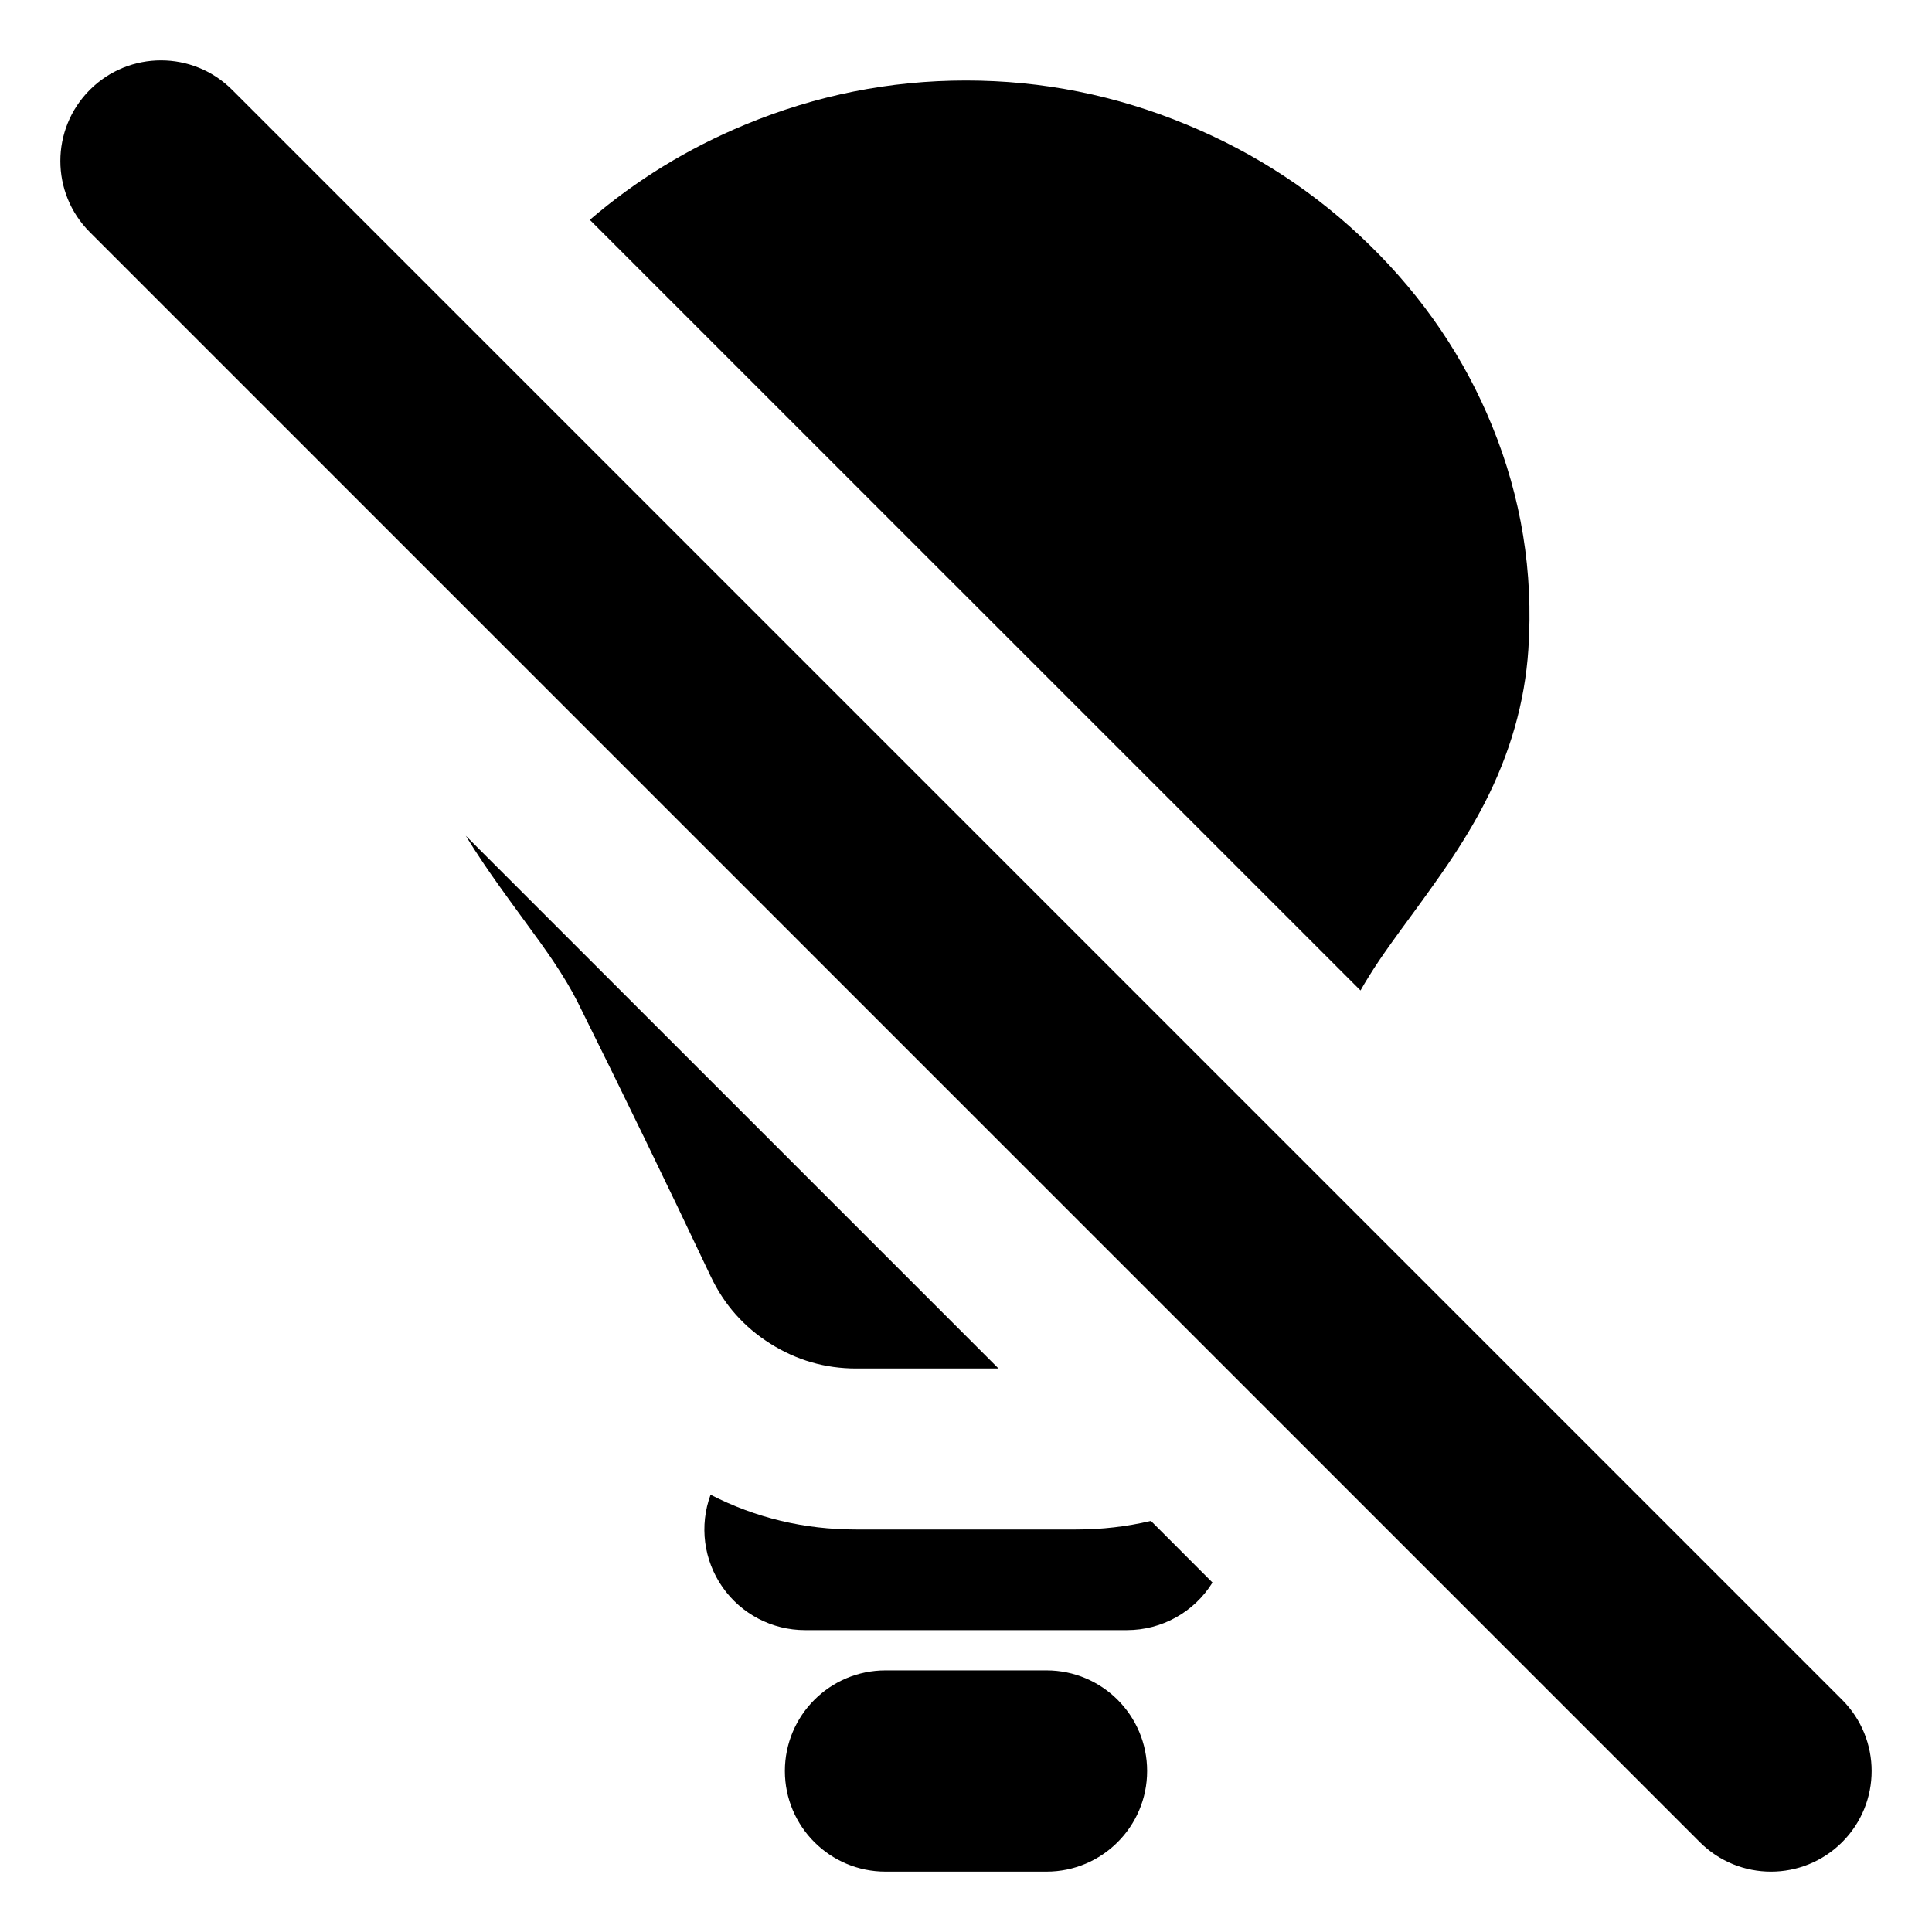
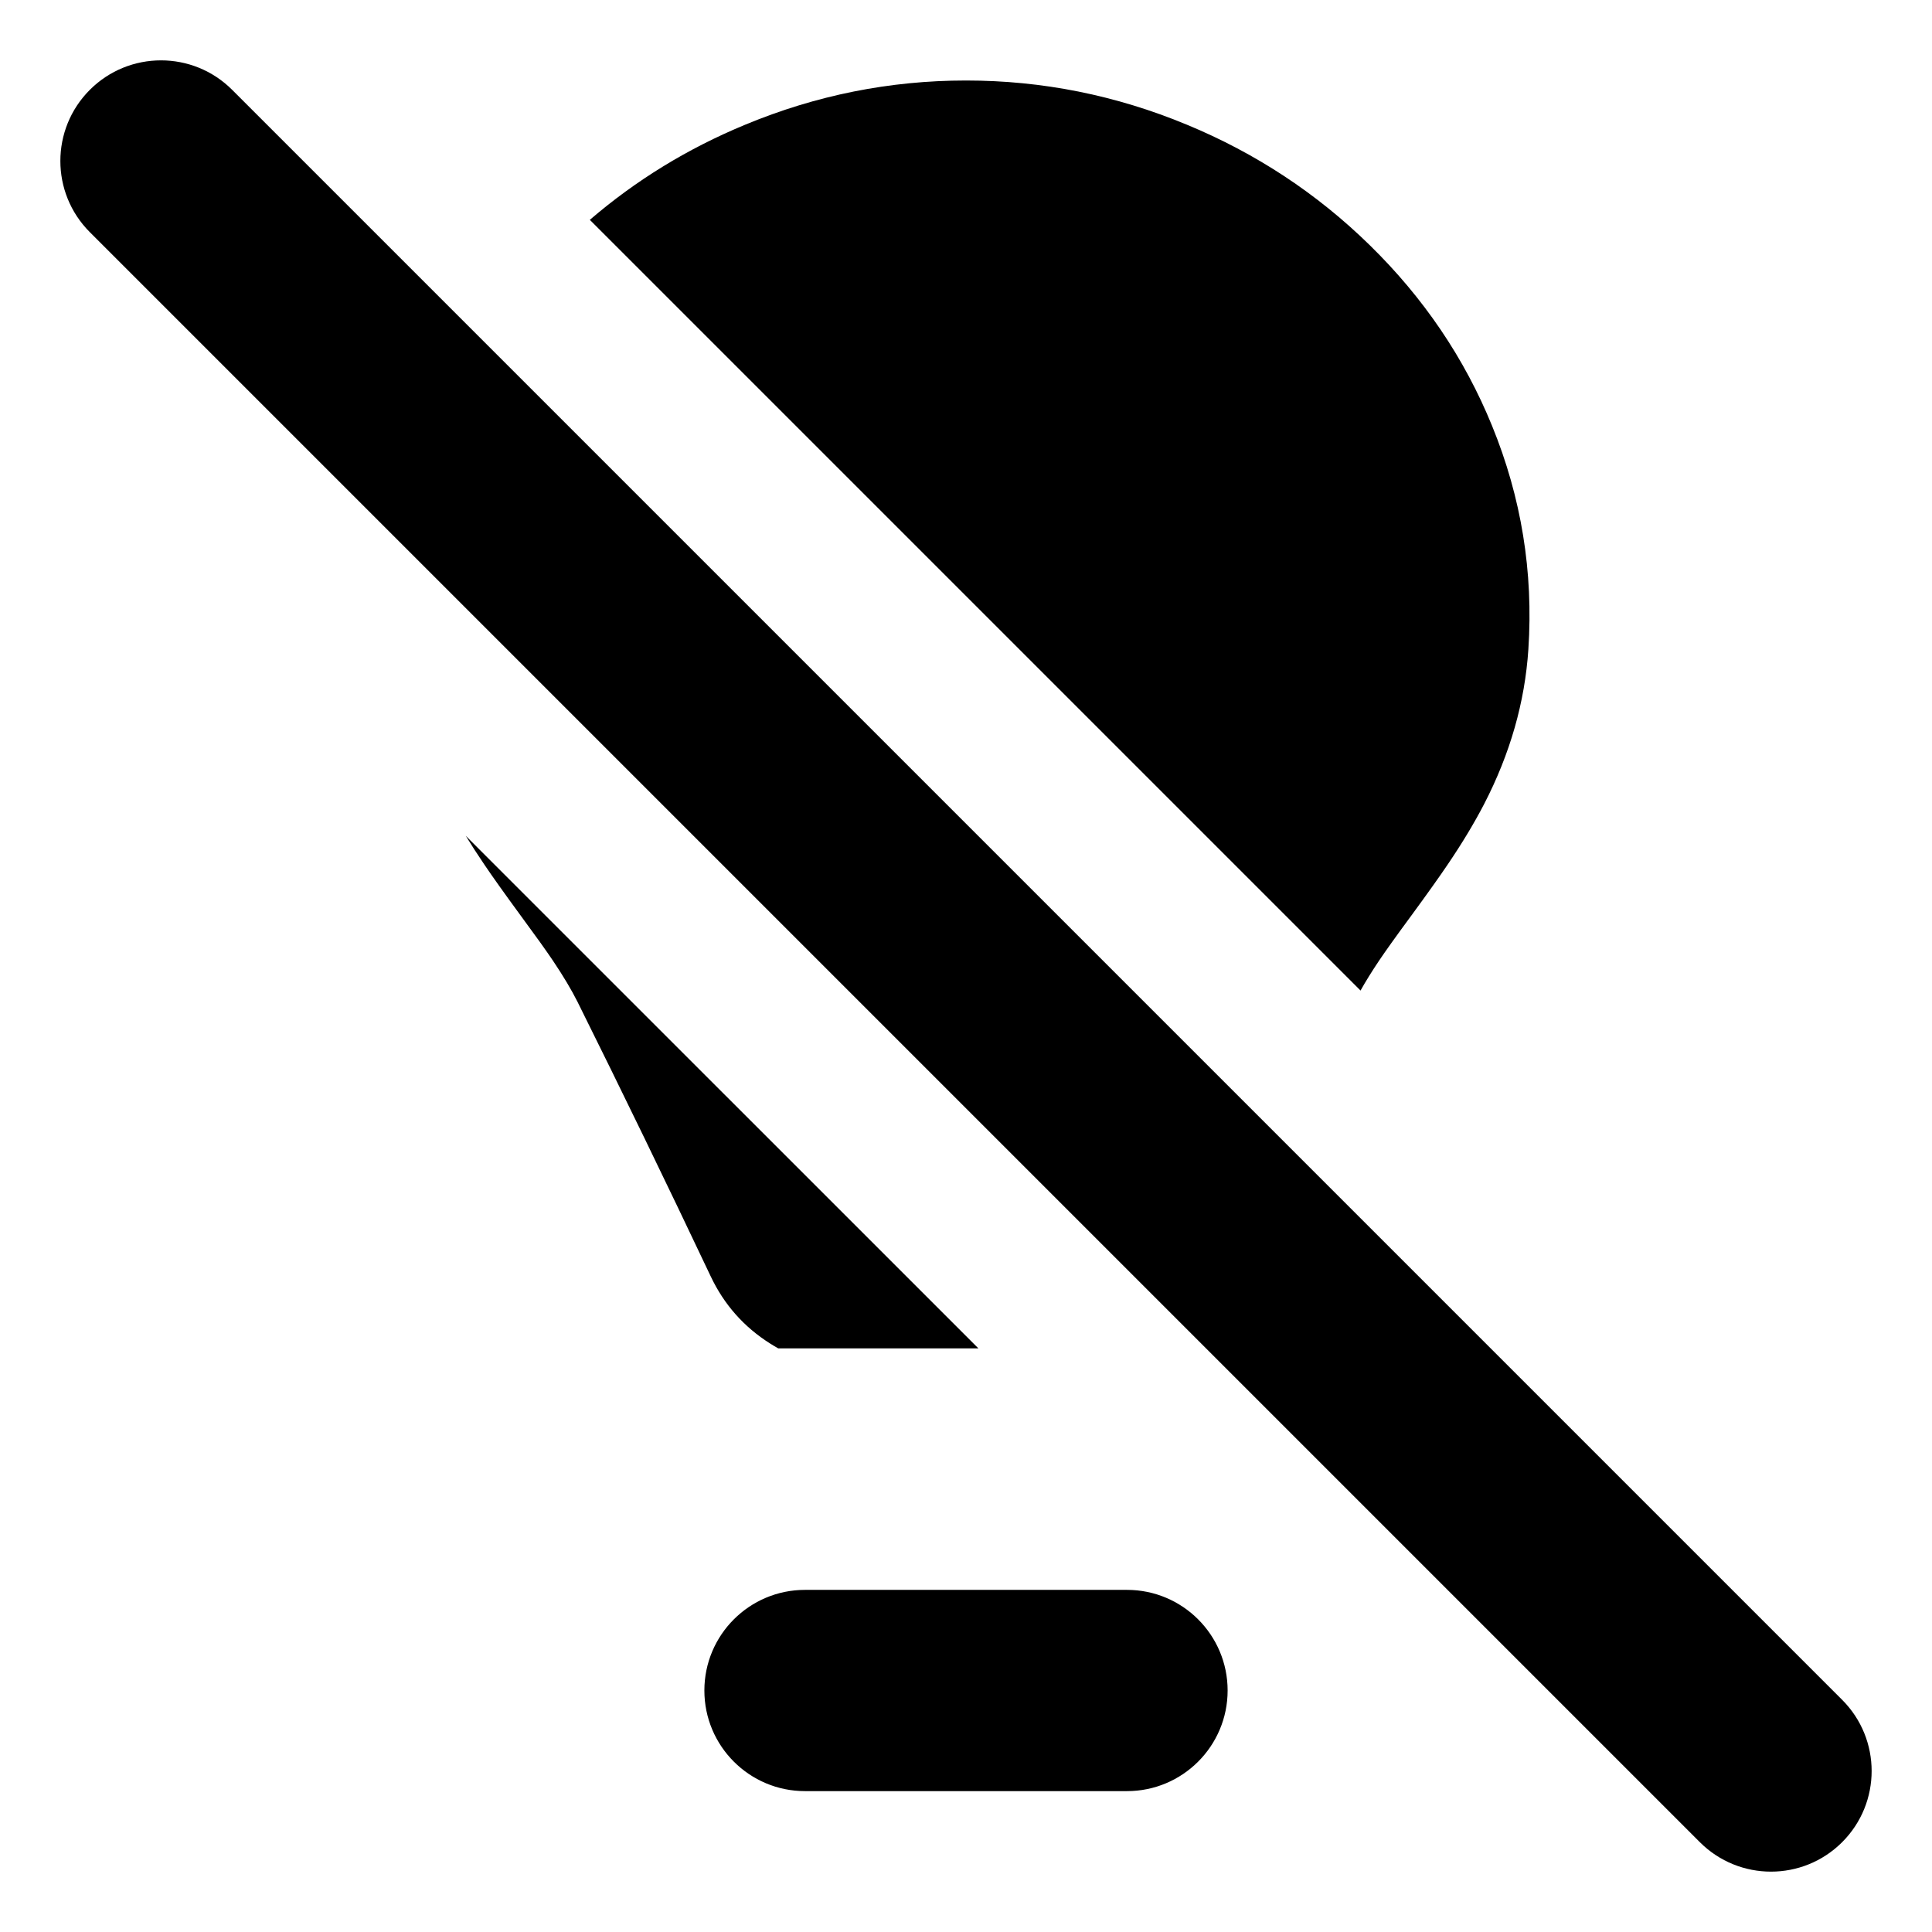
<svg xmlns="http://www.w3.org/2000/svg" width="24" height="24" viewBox="0 0 24 24" fill="currentColor" fill-rule="evenodd">
-   <path d="m22.884 21.116-20-20a1.25 1.25 0 0 0-1.768 1.768l20 20a1.25 1.25 0 0 0 1.768-1.768m-5.755-9.179q-.132.197-.228.367L7.327 2.731q.86-.739 1.928-1.182Q10.578 1 12 1q1.421 0 2.744.549 1.287.533 2.271 1.496 1.006.984 1.52 2.245.546 1.336.451 2.776-.065.985-.55 1.923-.182.351-.448.744-.15.223-.454.638-.281.381-.405.566M12.404 17l-6.618-6.618q.104.171.226.351.15.223.454.638.281.381.405.566.19.283.303.508.844 1.698 1.656 3.413.248.523.737.832.49.31 1.069.31zm2.658 2.659-.765-.766q-.451.107-.933.107h-2.729q-.966 0-1.808-.432A1.25 1.25 0 0 0 10 20.25h4a1.25 1.25 0 0 0 1.062-.591M9.75 22c0 .69.56 1.25 1.25 1.25h2a1.25 1.25 0 0 0 0-2.5h-2c-.69 0-1.25.56-1.25 1.25" />
+   <path d="m22.884 21.116-20-20a1.25 1.25 0 0 0-1.768 1.768l20 20a1.25 1.25 0 0 0 1.768-1.768m-5.755-9.179q-.132.197-.228.368L7.327 2.731q.86-.739 1.928-1.181Q10.578 1 12 1q1.421 0 2.744.549 1.287.533 2.271 1.496 1.006.984 1.52 2.245.546 1.336.451 2.776-.065.985-.55 1.923-.182.351-.448.744-.15.223-.454.638-.281.381-.405.566m-4.975 4.813-6.368-6.367q.104.17.226.35.15.223.454.638.281.381.405.566.19.283.303.508.844 1.698 1.656 3.413.248.523.737.832.05.032.101.06zM15.25 21c0-.69-.56-1.25-1.25-1.25h-4a1.25 1.25 0 0 0 0 2.5h4c.69 0 1.25-.56 1.25-1.25" />
</svg>
